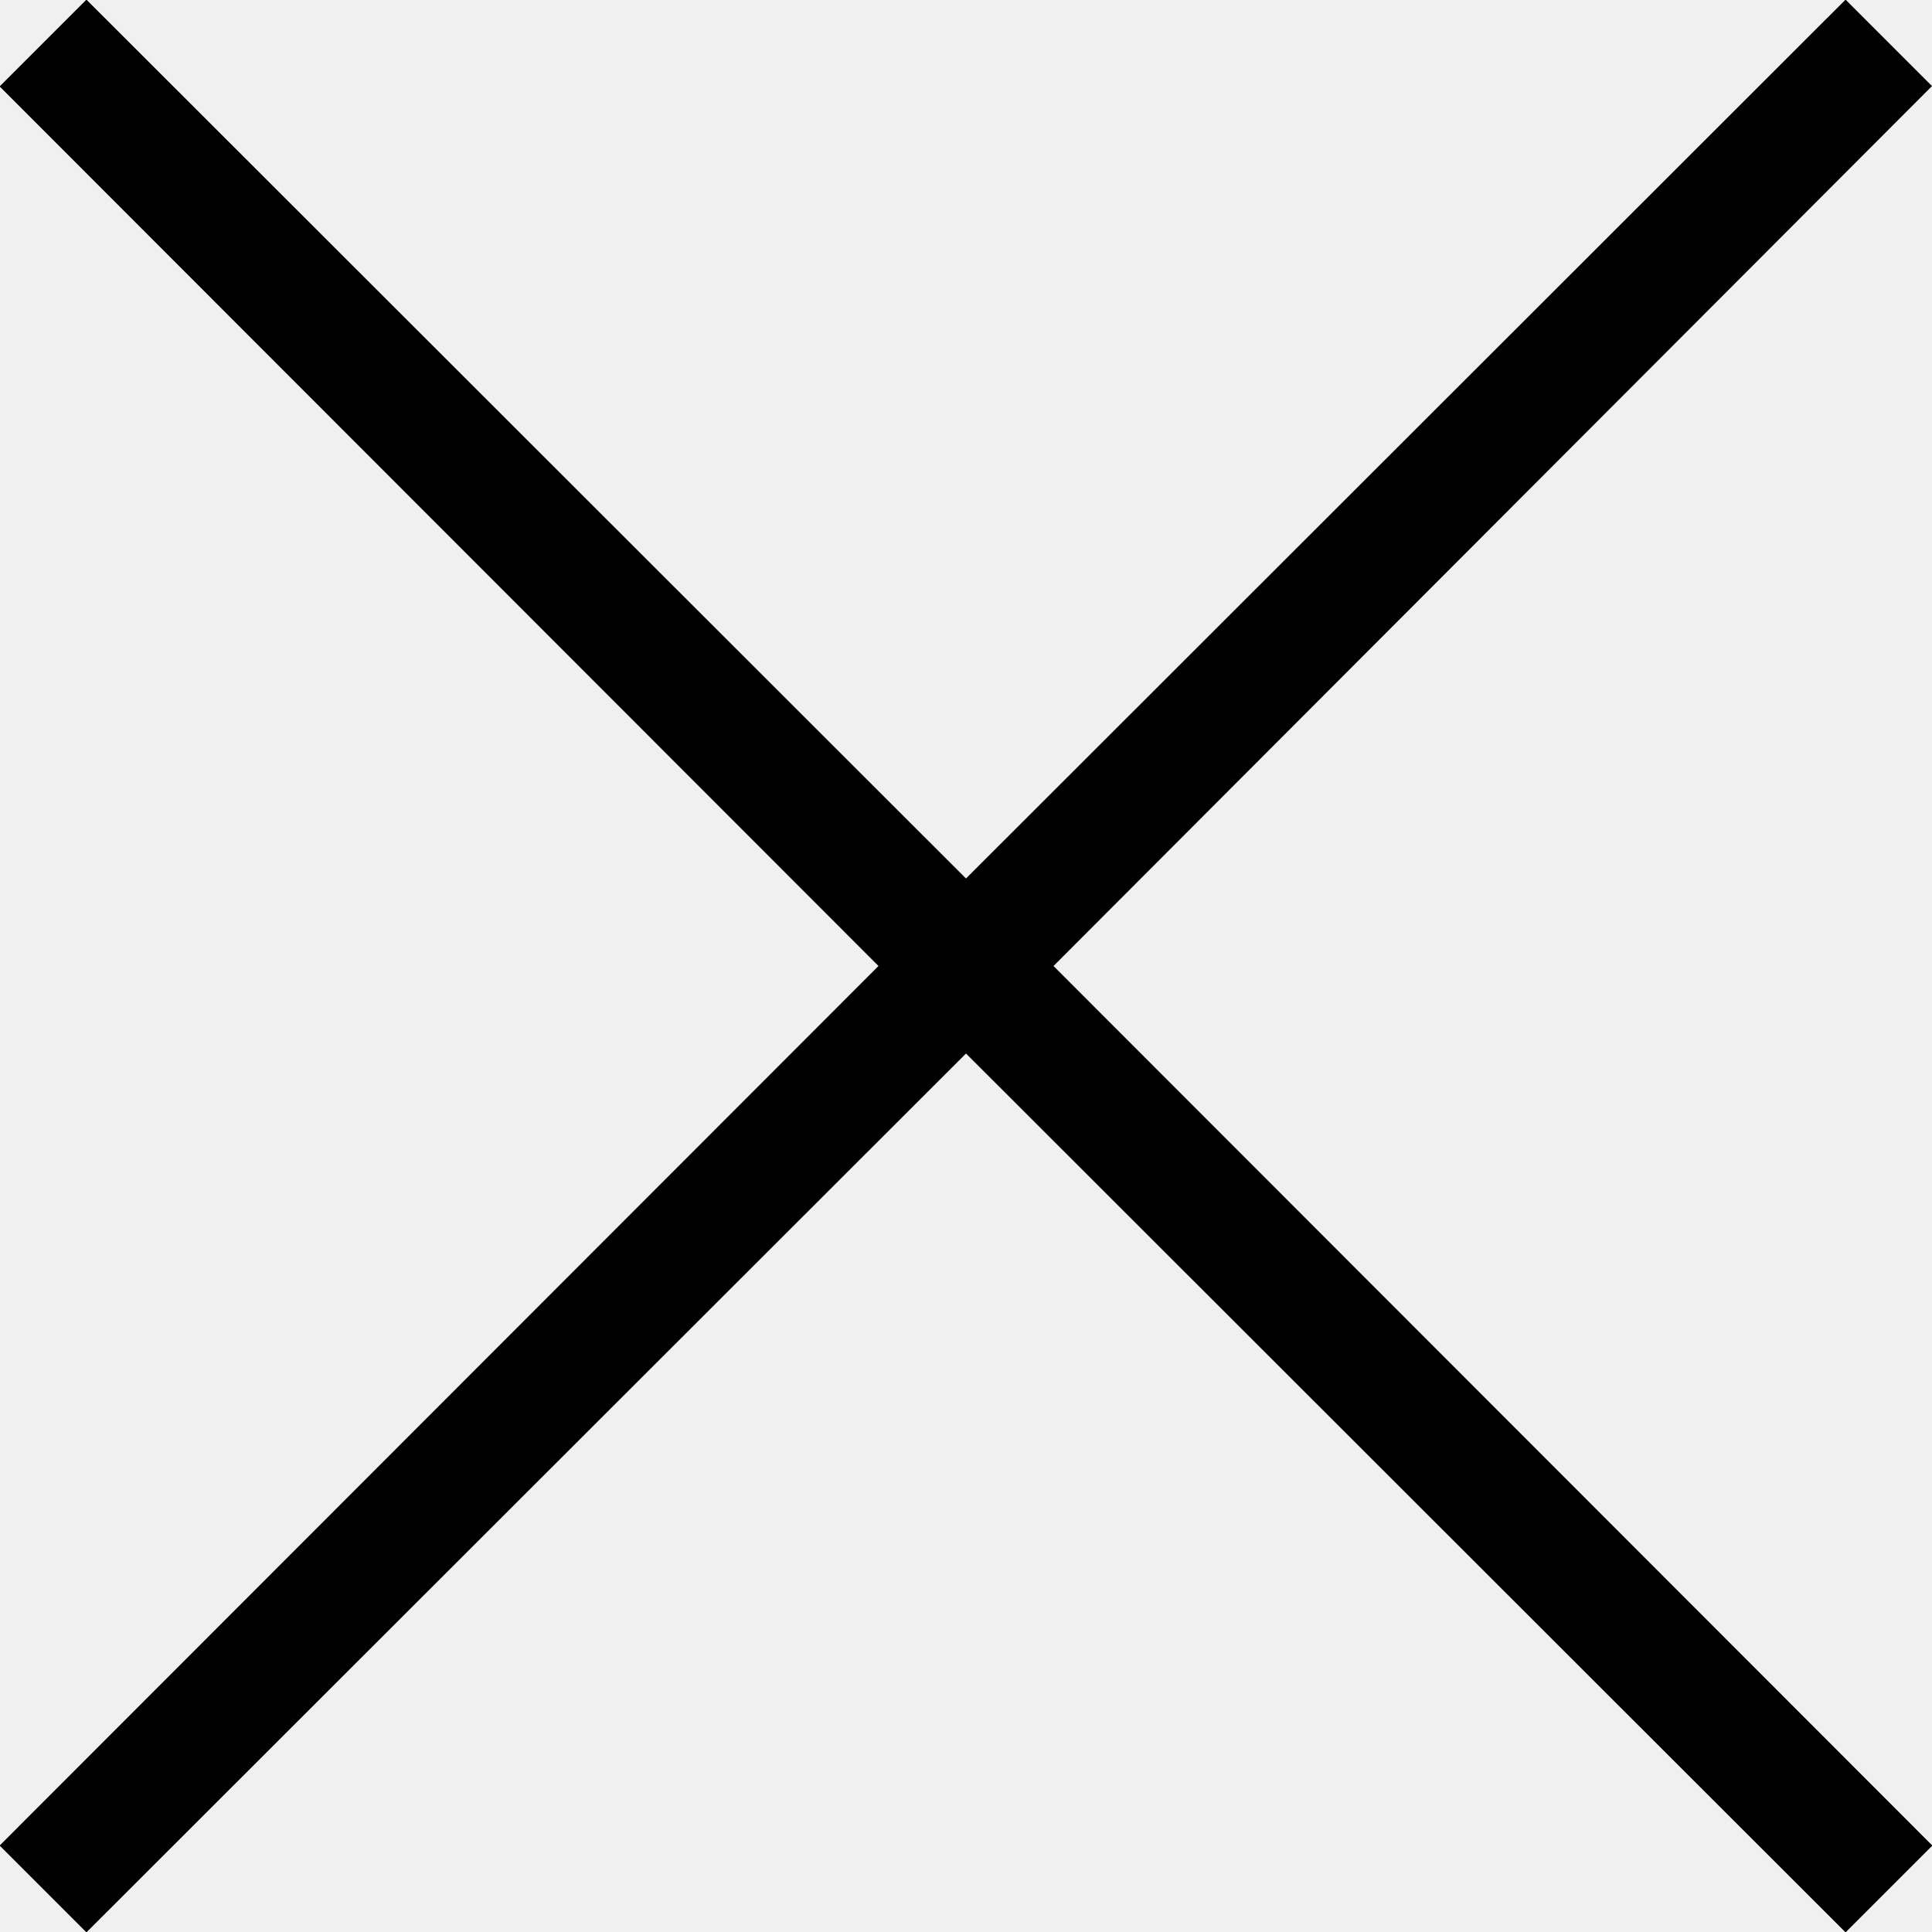
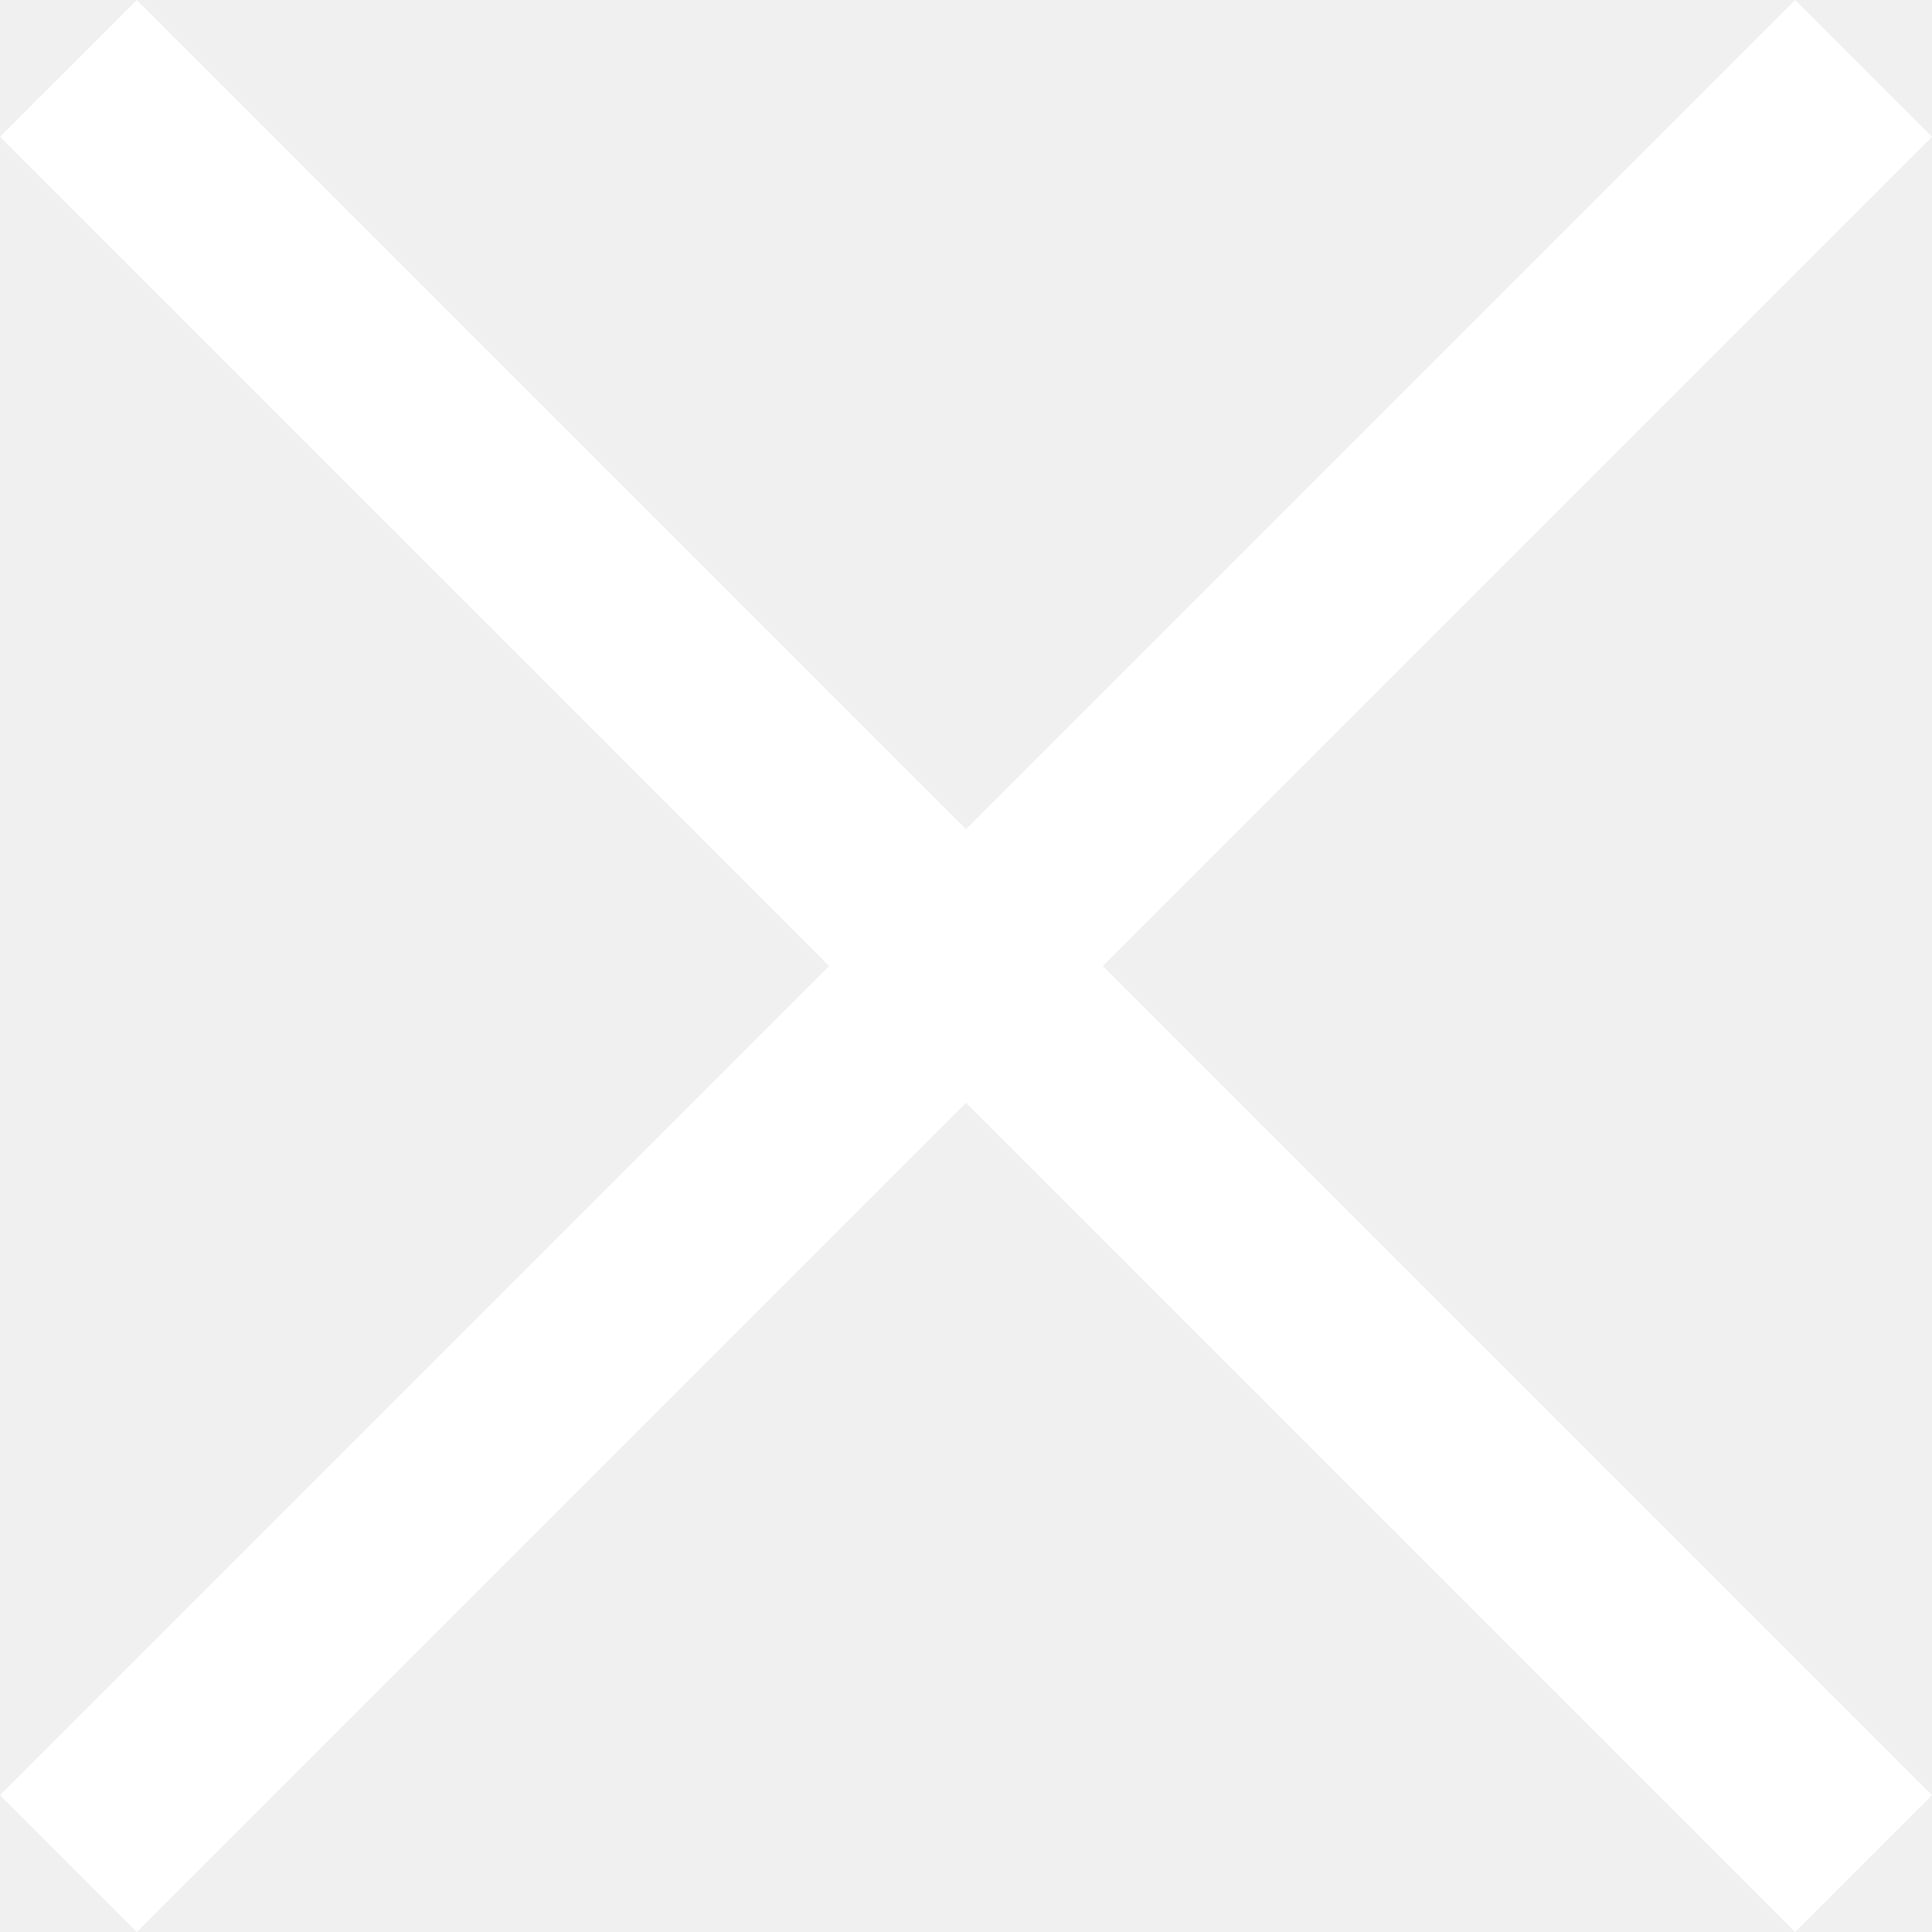
- <svg xmlns="http://www.w3.org/2000/svg" width="10.796" height="10.796" viewBox="0 0 10.796 10.796">
-   <path d="M5.989-5.5,10.9-.585,10.415-.1,5.5-5.011.585-.1.1-.585,5.011-5.5.1-10.415.585-10.9,5.5-5.989,10.415-10.9l.483.483Z" transform="translate(-0.102 10.898)" />
+ <svg xmlns="http://www.w3.org/2000/svg" width="11" height="11" viewBox="0 0 11 11" fill="none">
+   <path d="M6.279 5.5L11 10.221l-.779.779L5.5 6.279.779 11 0 10.221 4.721 5.5 0 .779.779 0 5.5 4.721 10.221 0 11 .779 6.279 5.5z" fill="#fff" />
</svg>
